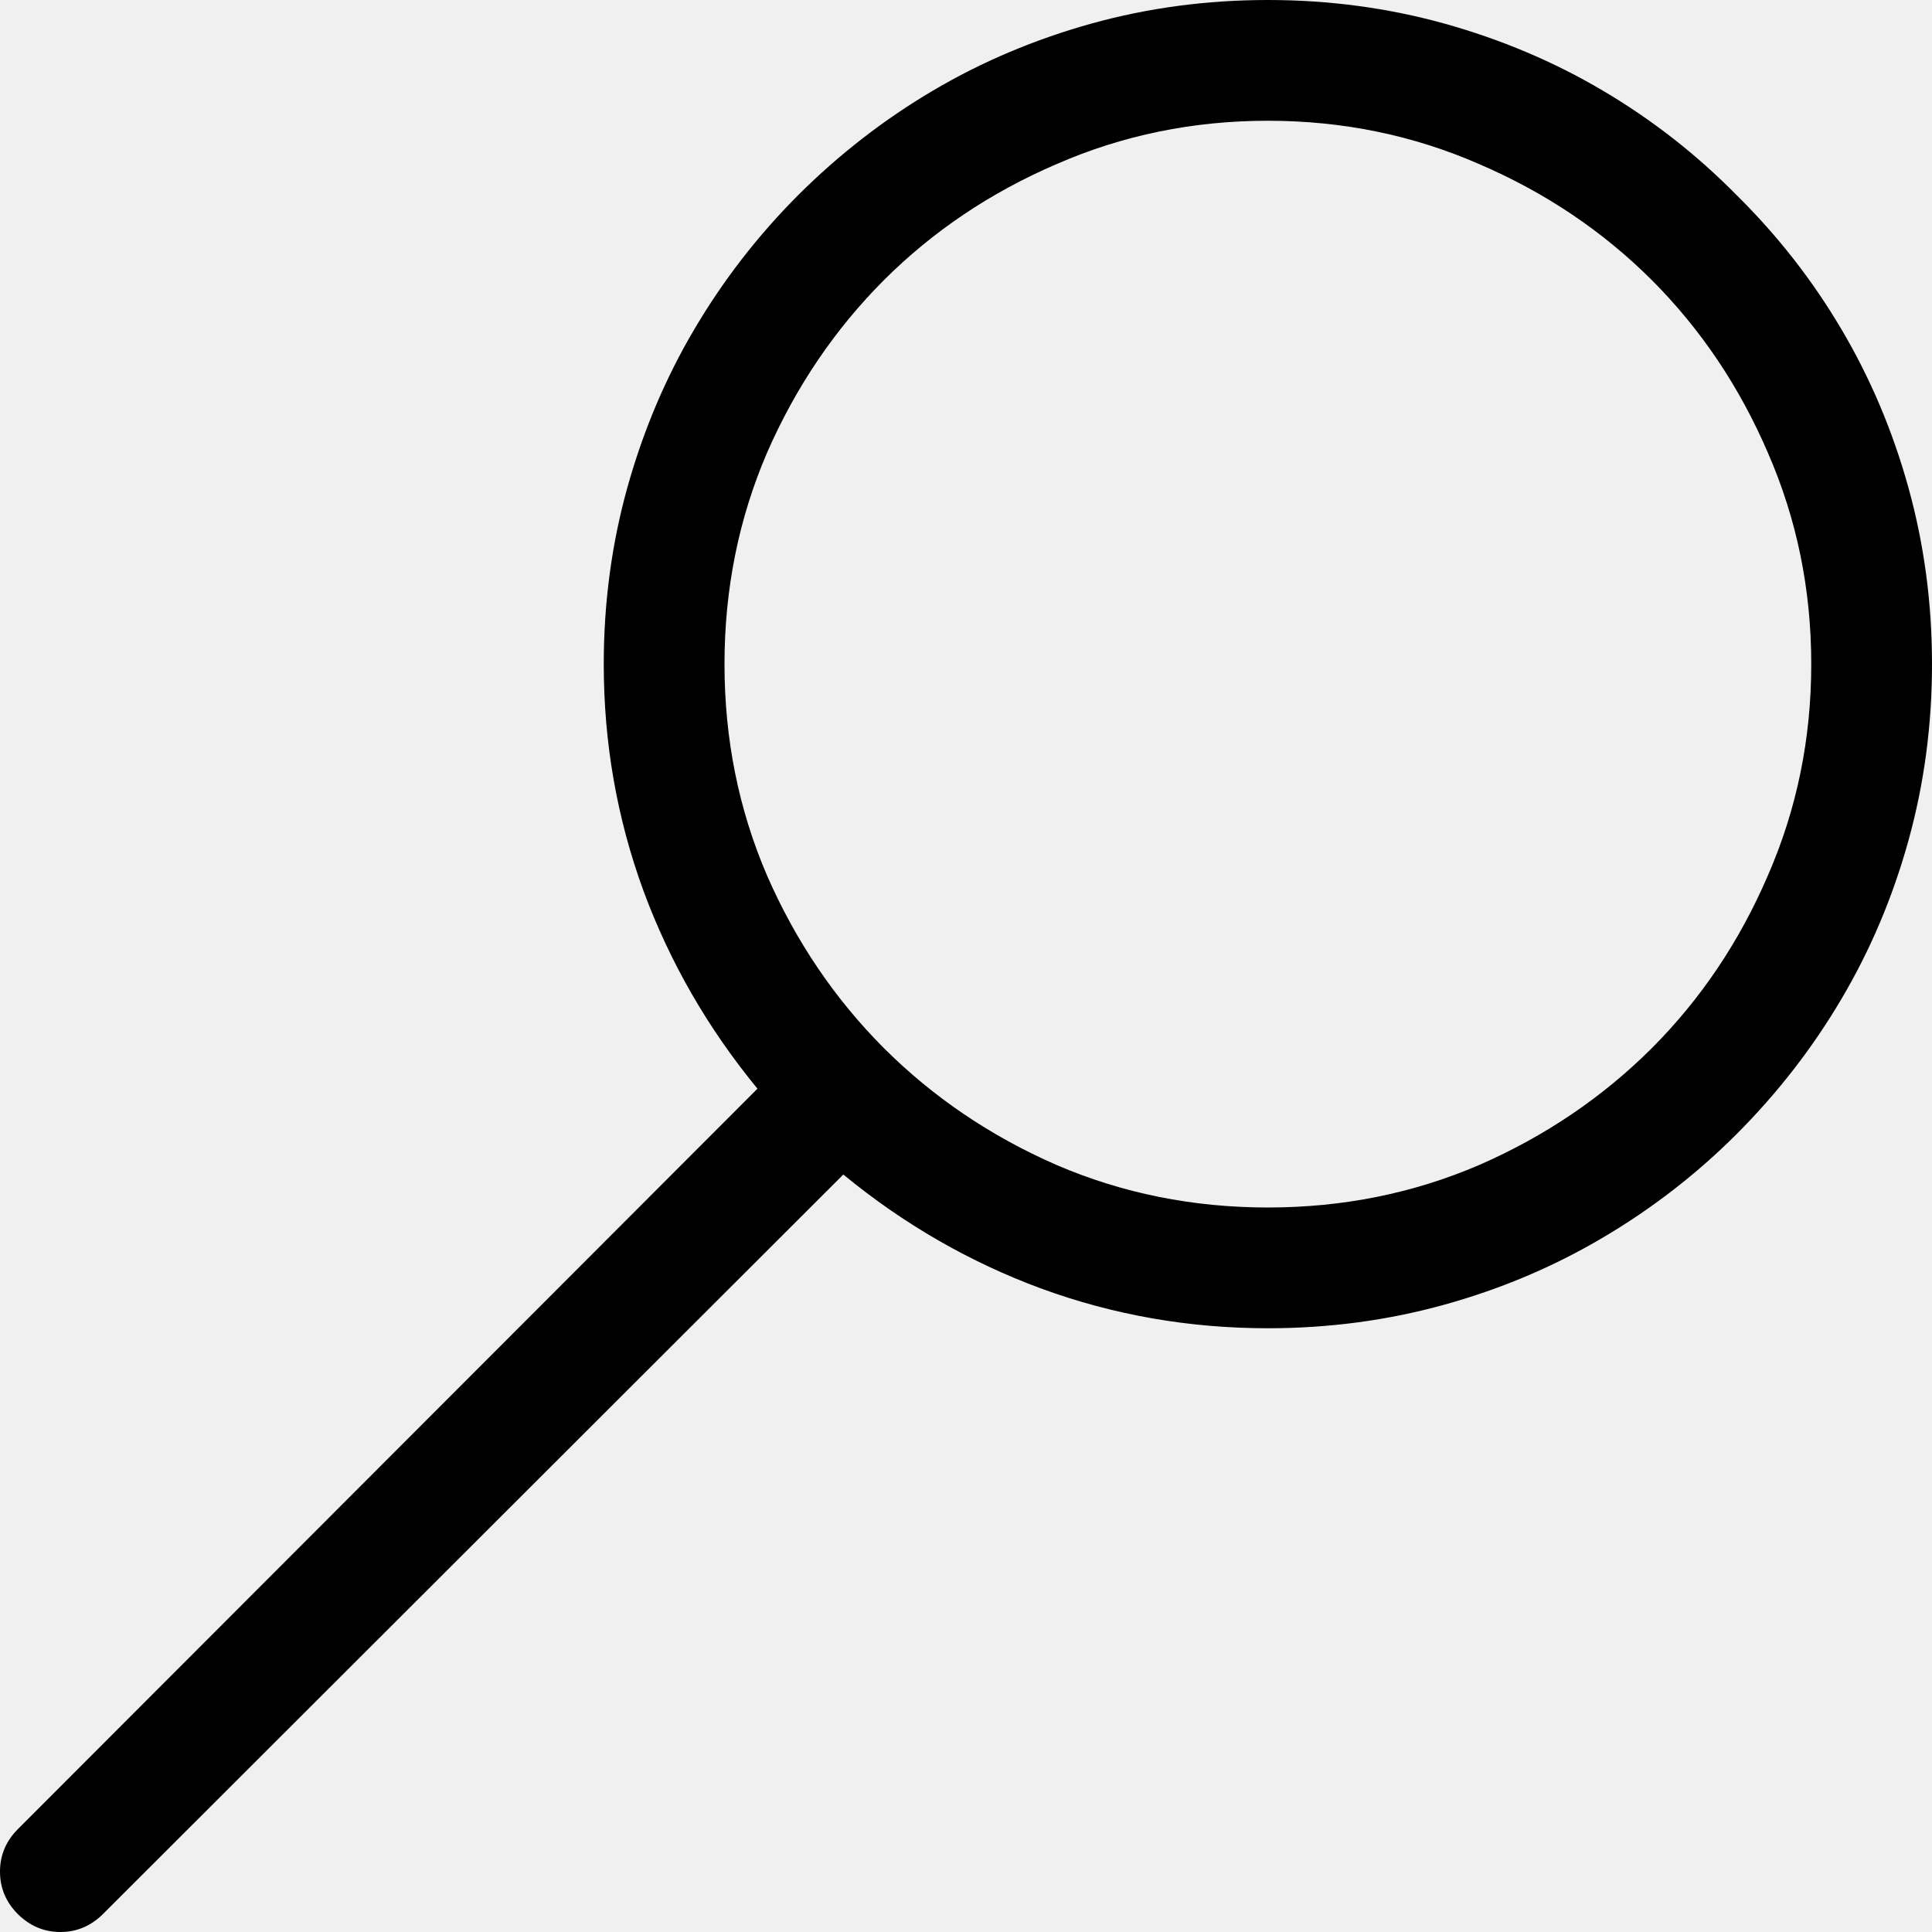
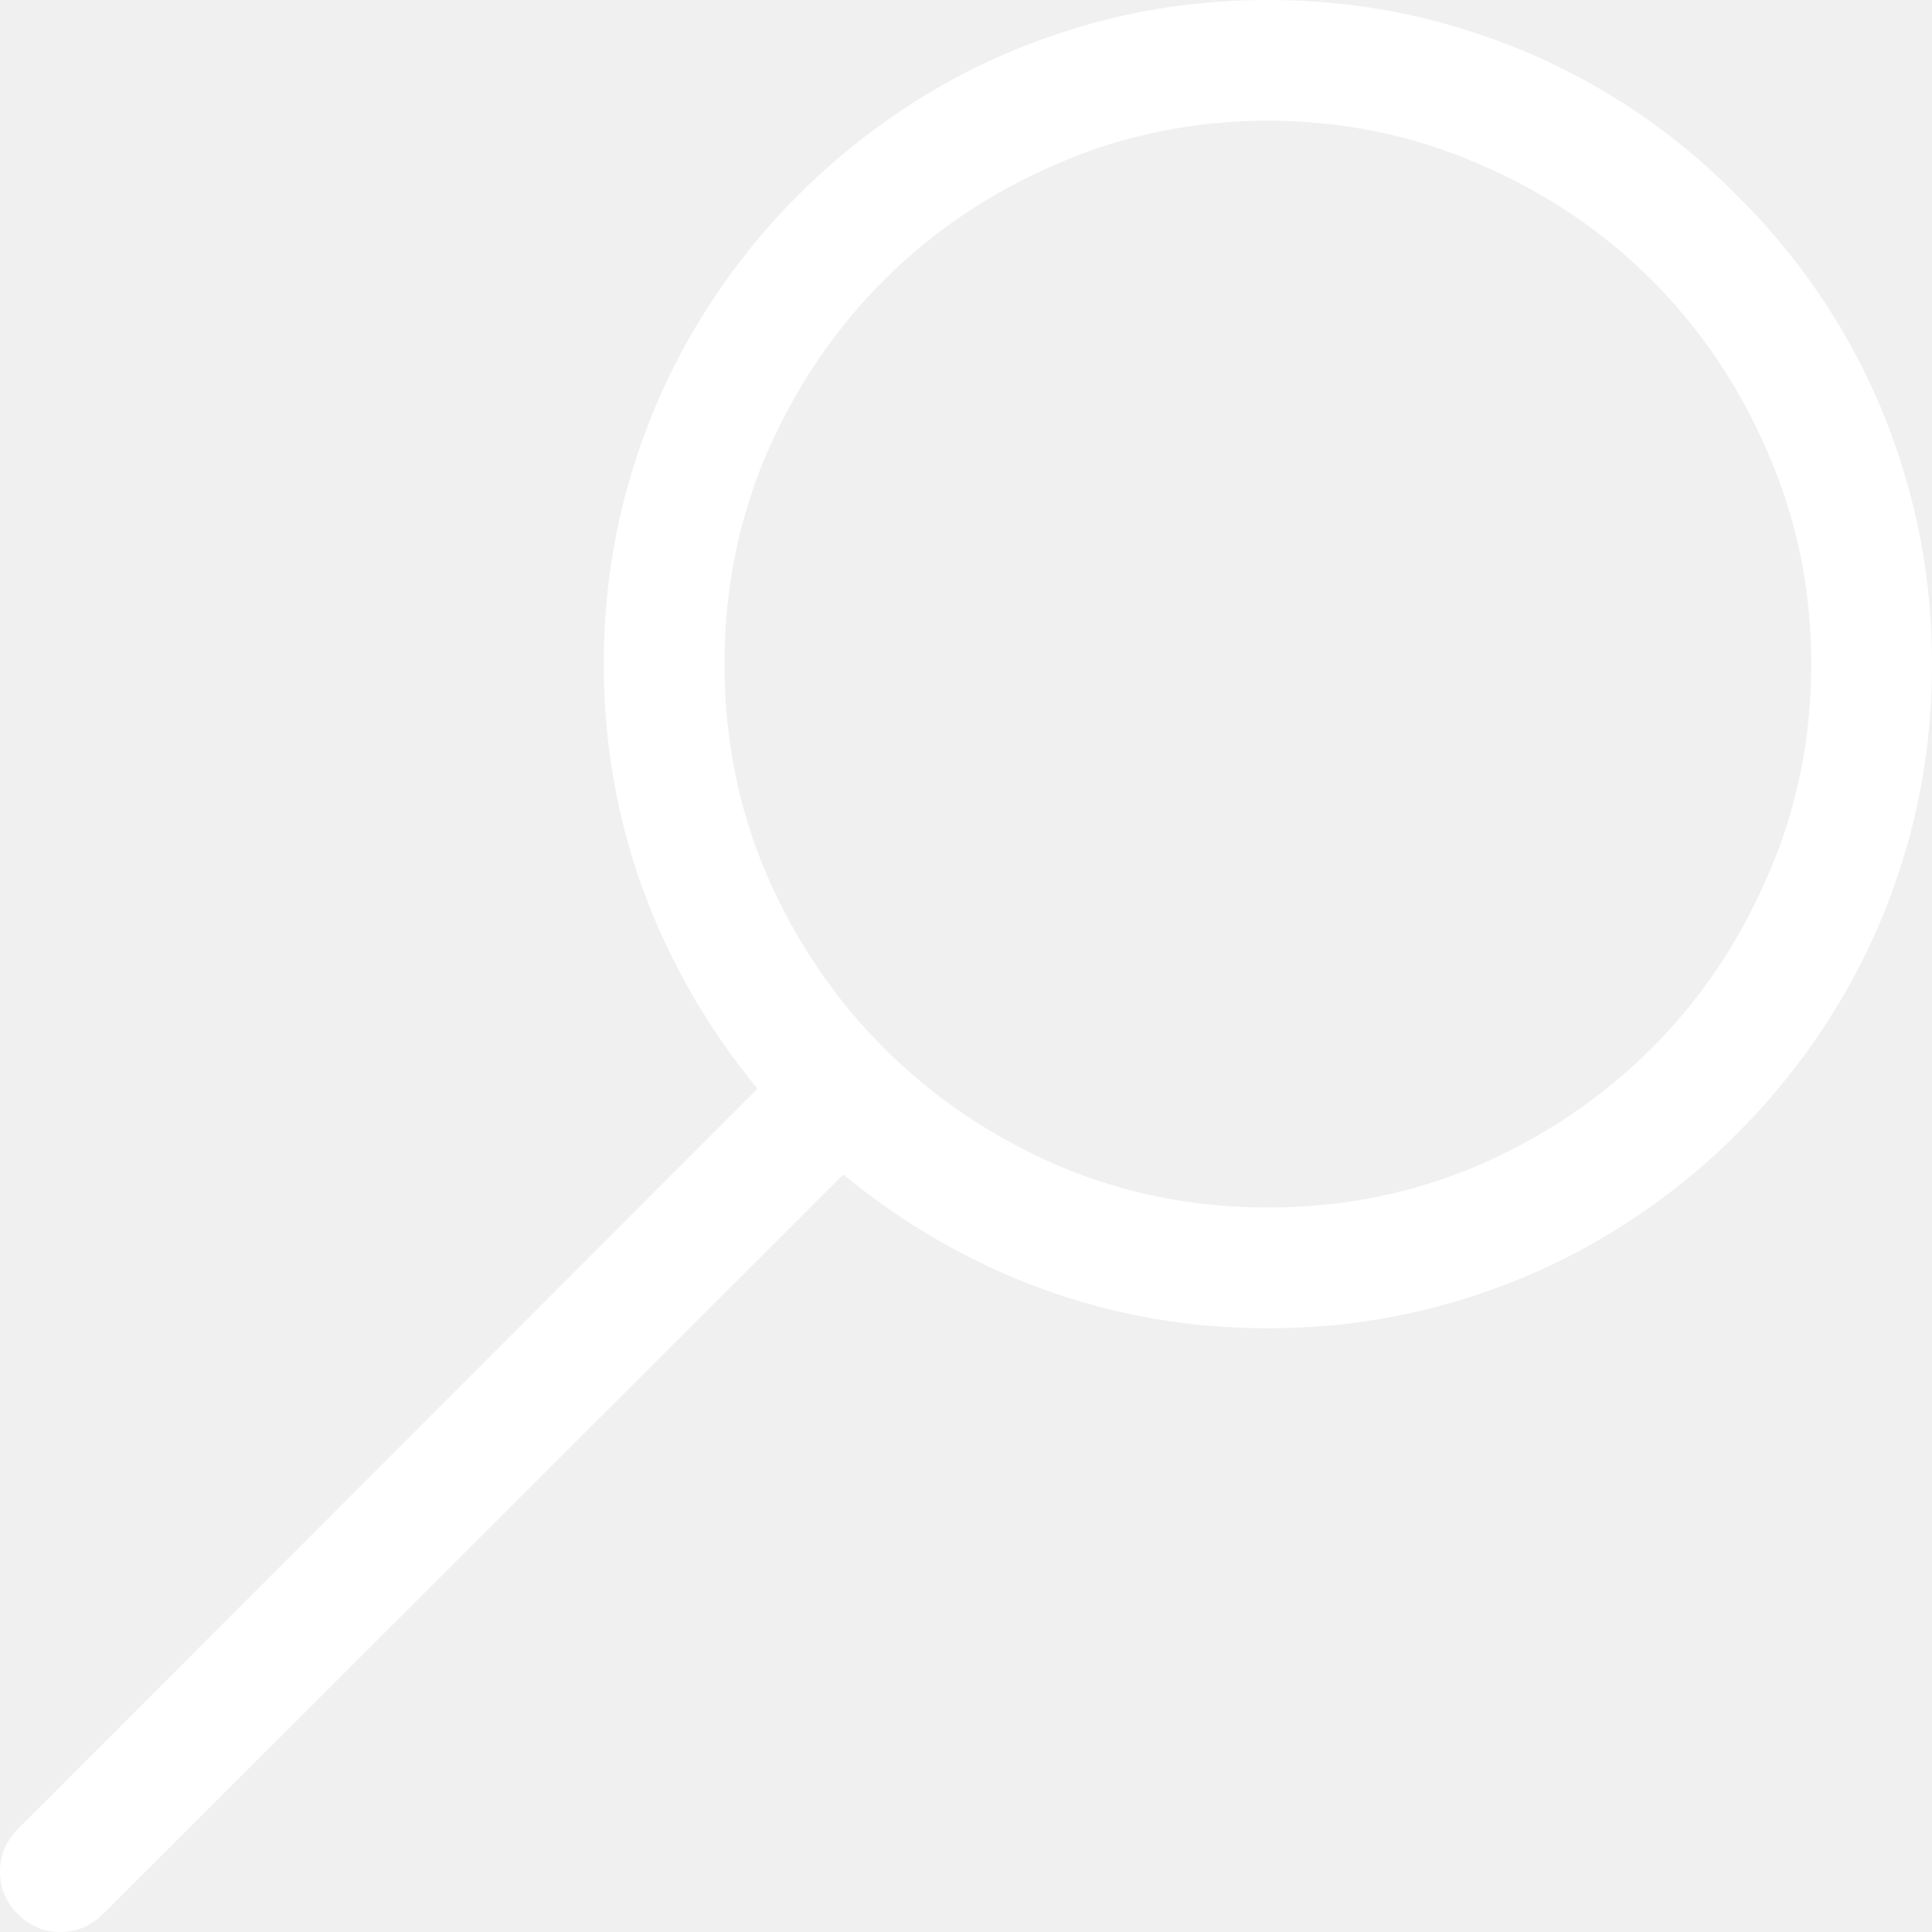
<svg xmlns="http://www.w3.org/2000/svg" viewBox="0 0 16 16" width="16px" height="16px">
-   <path d="M10.5 0C11.005 0 11.492 0.065 11.961 0.195C12.43 0.326 12.867 0.51 13.273 0.75C13.68 0.99 14.05 1.279 14.383 1.617C14.721 1.951 15.01 2.32 15.25 2.727C15.49 3.133 15.675 3.57 15.805 4.039C15.935 4.508 16 4.995 16 5.5C16 6.005 15.935 6.492 15.805 6.961C15.675 7.43 15.49 7.867 15.25 8.273C15.01 8.68 14.721 9.052 14.383 9.391C14.05 9.724 13.68 10.01 13.273 10.25C12.867 10.49 12.43 10.675 11.961 10.805C11.492 10.935 11.005 11 10.5 11C9.849 11 9.224 10.891 8.625 10.672C8.031 10.453 7.484 10.138 6.984 9.727L0.852 15.852C0.753 15.95 0.635 16 0.5 16C0.365 16 0.247 15.95 0.148 15.852C0.049 15.753 0 15.635 0 15.5C0 15.365 0.049 15.247 0.148 15.148L6.273 9.016C5.862 8.516 5.547 7.969 5.328 7.375C5.109 6.776 5 6.151 5 5.5C5 4.995 5.065 4.508 5.195 4.039C5.326 3.57 5.51 3.133 5.75 2.727C5.99 2.32 6.276 1.951 6.609 1.617C6.948 1.279 7.32 0.99 7.727 0.75C8.133 0.51 8.57 0.326 9.039 0.195C9.508 0.065 9.995 0 10.5 0ZM10.5 10C11.12 10 11.703 9.883 12.25 9.648C12.797 9.409 13.273 9.086 13.68 8.68C14.086 8.273 14.406 7.797 14.641 7.25C14.88 6.703 15 6.12 15 5.5C15 4.88 14.88 4.297 14.641 3.75C14.406 3.203 14.086 2.727 13.68 2.32C13.273 1.914 12.797 1.594 12.25 1.359C11.703 1.12 11.12 1 10.5 1C9.88 1 9.297 1.12 8.75 1.359C8.203 1.594 7.727 1.914 7.32 2.32C6.914 2.727 6.591 3.203 6.352 3.75C6.117 4.297 6 4.88 6 5.5C6 6.12 6.117 6.703 6.352 7.25C6.591 7.797 6.914 8.273 7.32 8.68C7.727 9.086 8.203 9.409 8.75 9.648C9.297 9.883 9.88 10 10.5 10Z" />
+   <path fill="#fff" d="M10.5 0C11.005 0 11.492 0.065 11.961 0.195C12.43 0.326 12.867 0.51 13.273 0.75C13.68 0.99 14.05 1.279 14.383 1.617C14.721 1.951 15.01 2.32 15.25 2.727C15.49 3.133 15.675 3.57 15.805 4.039C15.935 4.508 16 4.995 16 5.5C16 6.005 15.935 6.492 15.805 6.961C15.675 7.43 15.49 7.867 15.25 8.273C15.01 8.68 14.721 9.052 14.383 9.391C14.05 9.724 13.68 10.01 13.273 10.25C12.867 10.49 12.43 10.675 11.961 10.805C11.492 10.935 11.005 11 10.5 11C9.849 11 9.224 10.891 8.625 10.672C8.031 10.453 7.484 10.138 6.984 9.727L0.852 15.852C0.753 15.95 0.635 16 0.5 16C0.365 16 0.247 15.95 0.148 15.852C0.049 15.753 0 15.635 0 15.5C0 15.365 0.049 15.247 0.148 15.148L6.273 9.016C5.862 8.516 5.547 7.969 5.328 7.375C5.109 6.776 5 6.151 5 5.5C5 4.995 5.065 4.508 5.195 4.039C5.326 3.57 5.51 3.133 5.75 2.727C5.99 2.32 6.276 1.951 6.609 1.617C6.948 1.279 7.32 0.99 7.727 0.75C8.133 0.51 8.57 0.326 9.039 0.195C9.508 0.065 9.995 0 10.5 0ZM10.5 10C11.12 10 11.703 9.883 12.25 9.648C12.797 9.409 13.273 9.086 13.68 8.68C14.086 8.273 14.406 7.797 14.641 7.25C14.88 6.703 15 6.12 15 5.5C15 4.88 14.88 4.297 14.641 3.75C14.406 3.203 14.086 2.727 13.68 2.32C13.273 1.914 12.797 1.594 12.25 1.359C11.703 1.12 11.12 1 10.5 1C9.88 1 9.297 1.12 8.75 1.359C8.203 1.594 7.727 1.914 7.32 2.32C6.914 2.727 6.591 3.203 6.352 3.75C6.117 4.297 6 4.88 6 5.5C6 6.12 6.117 6.703 6.352 7.25C6.591 7.797 6.914 8.273 7.32 8.68C7.727 9.086 8.203 9.409 8.75 9.648C9.297 9.883 9.88 10 10.5 10Z" />
</svg>
